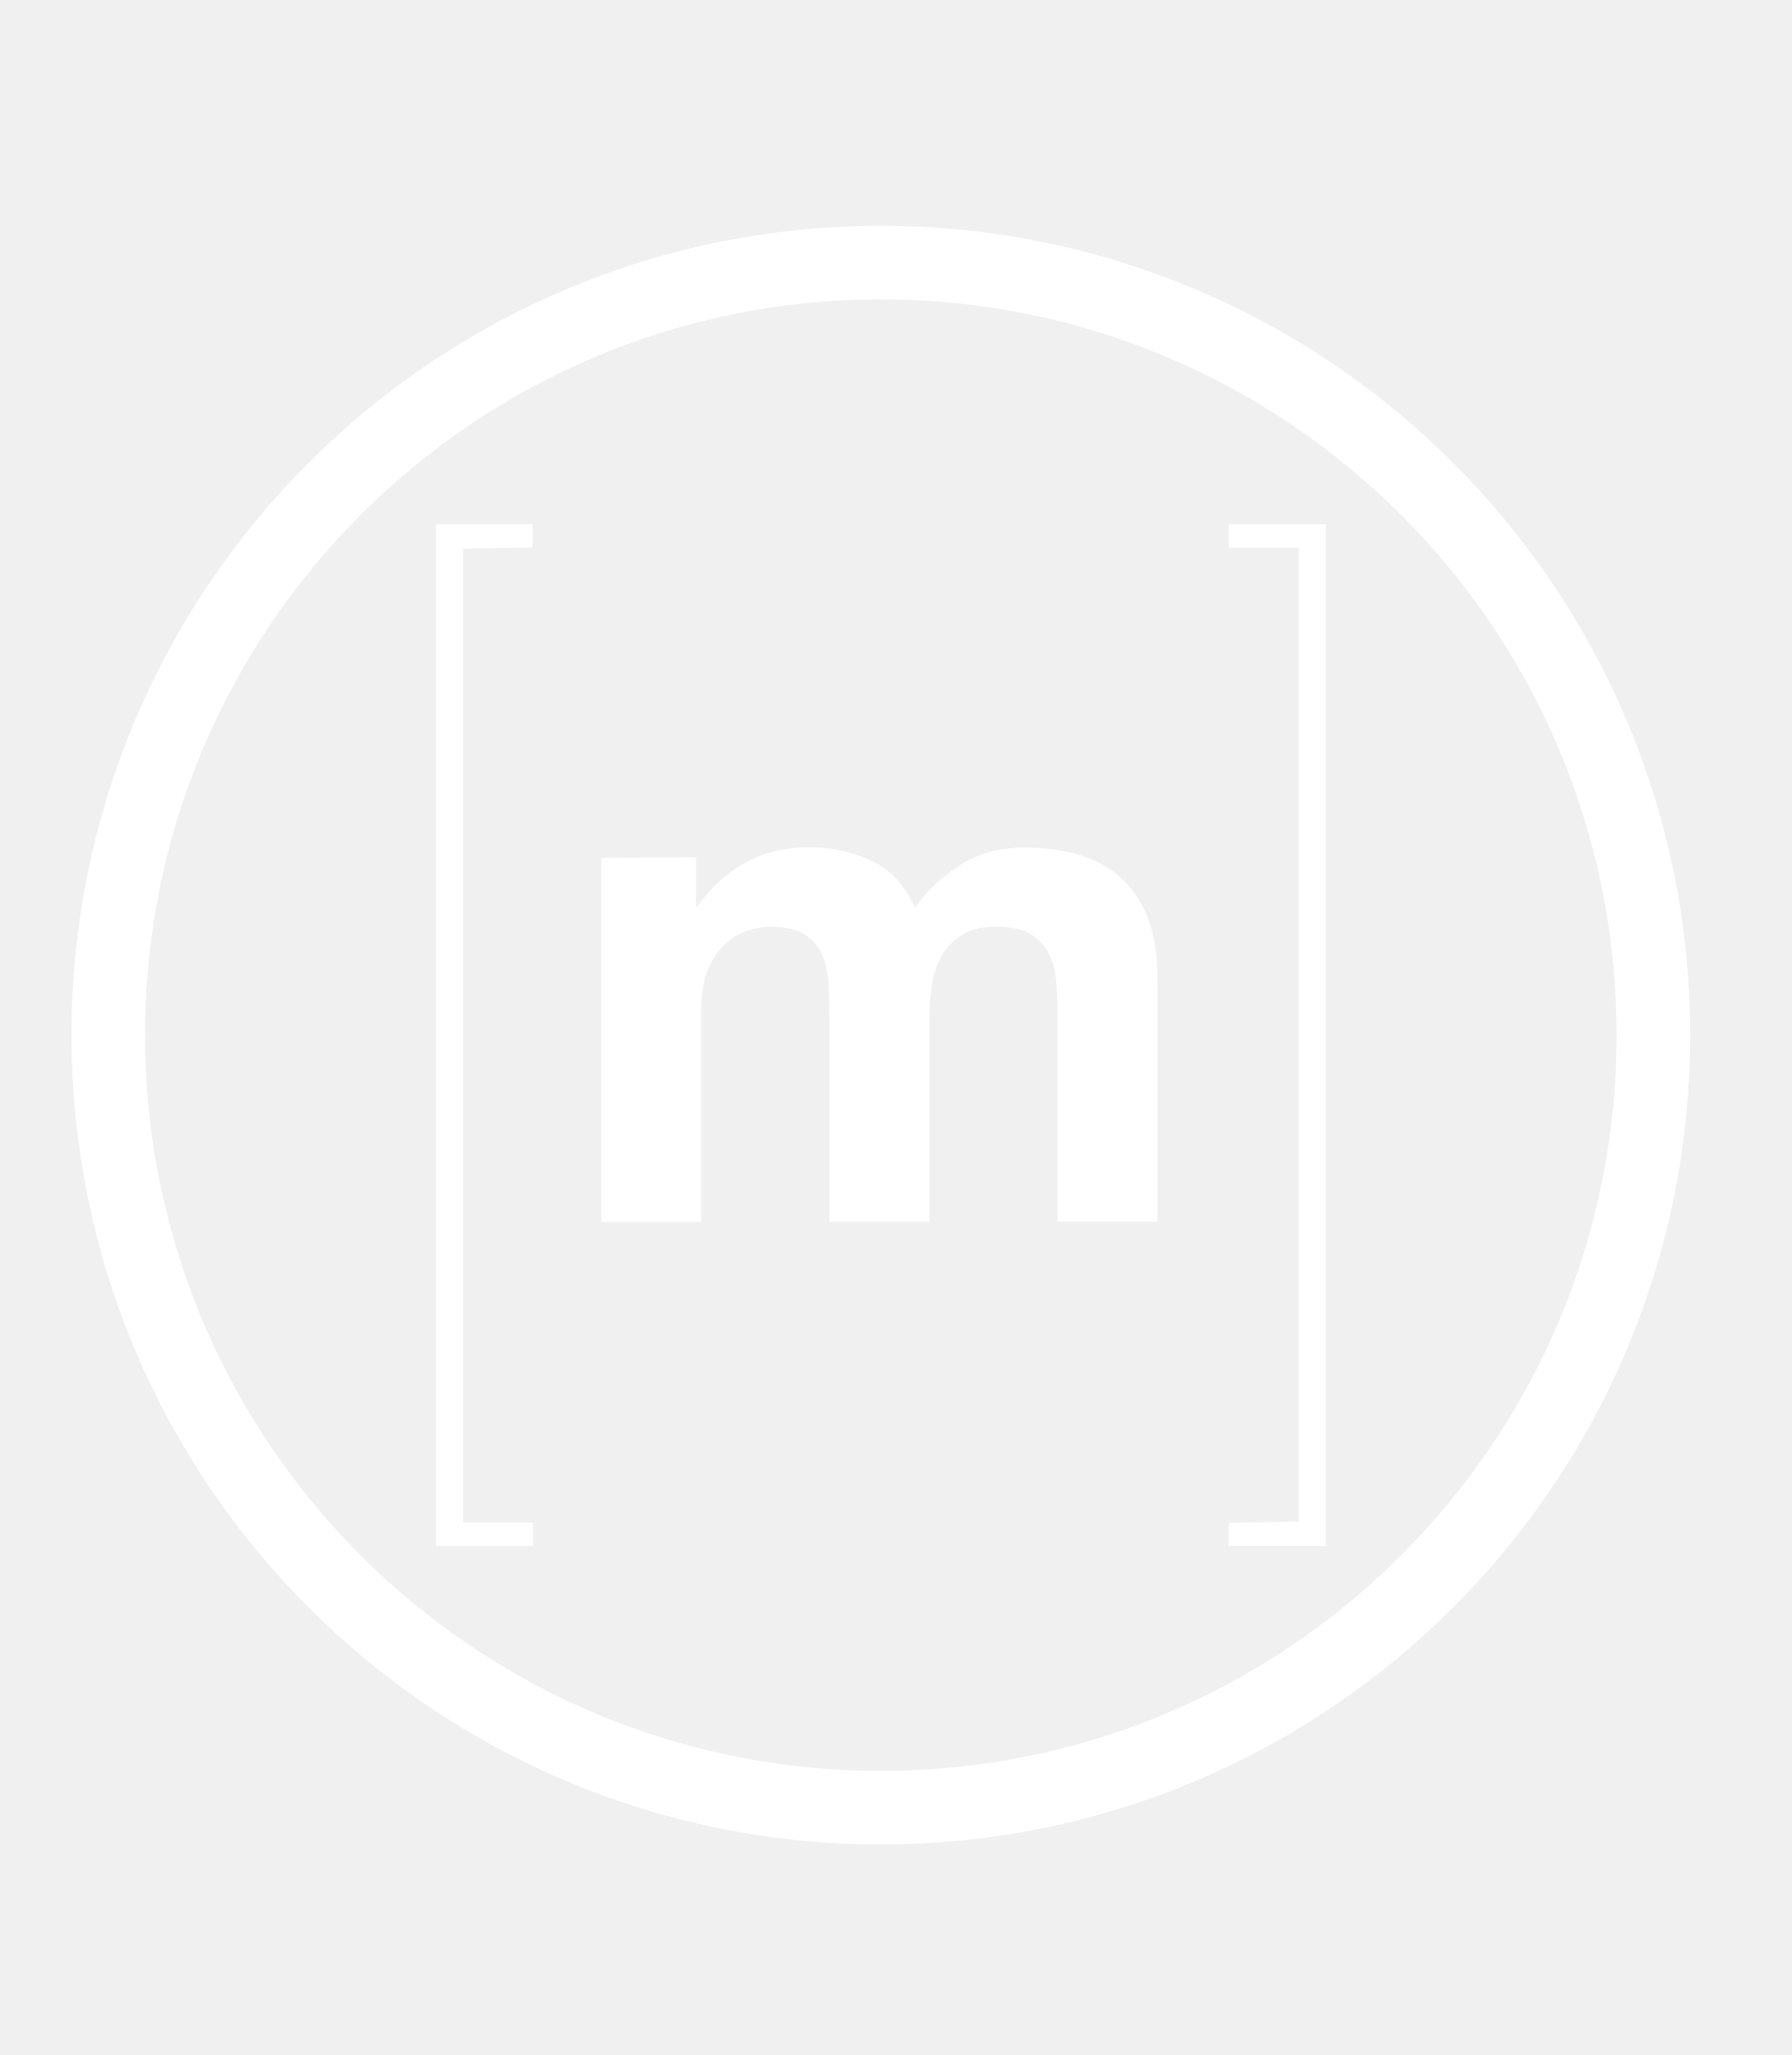
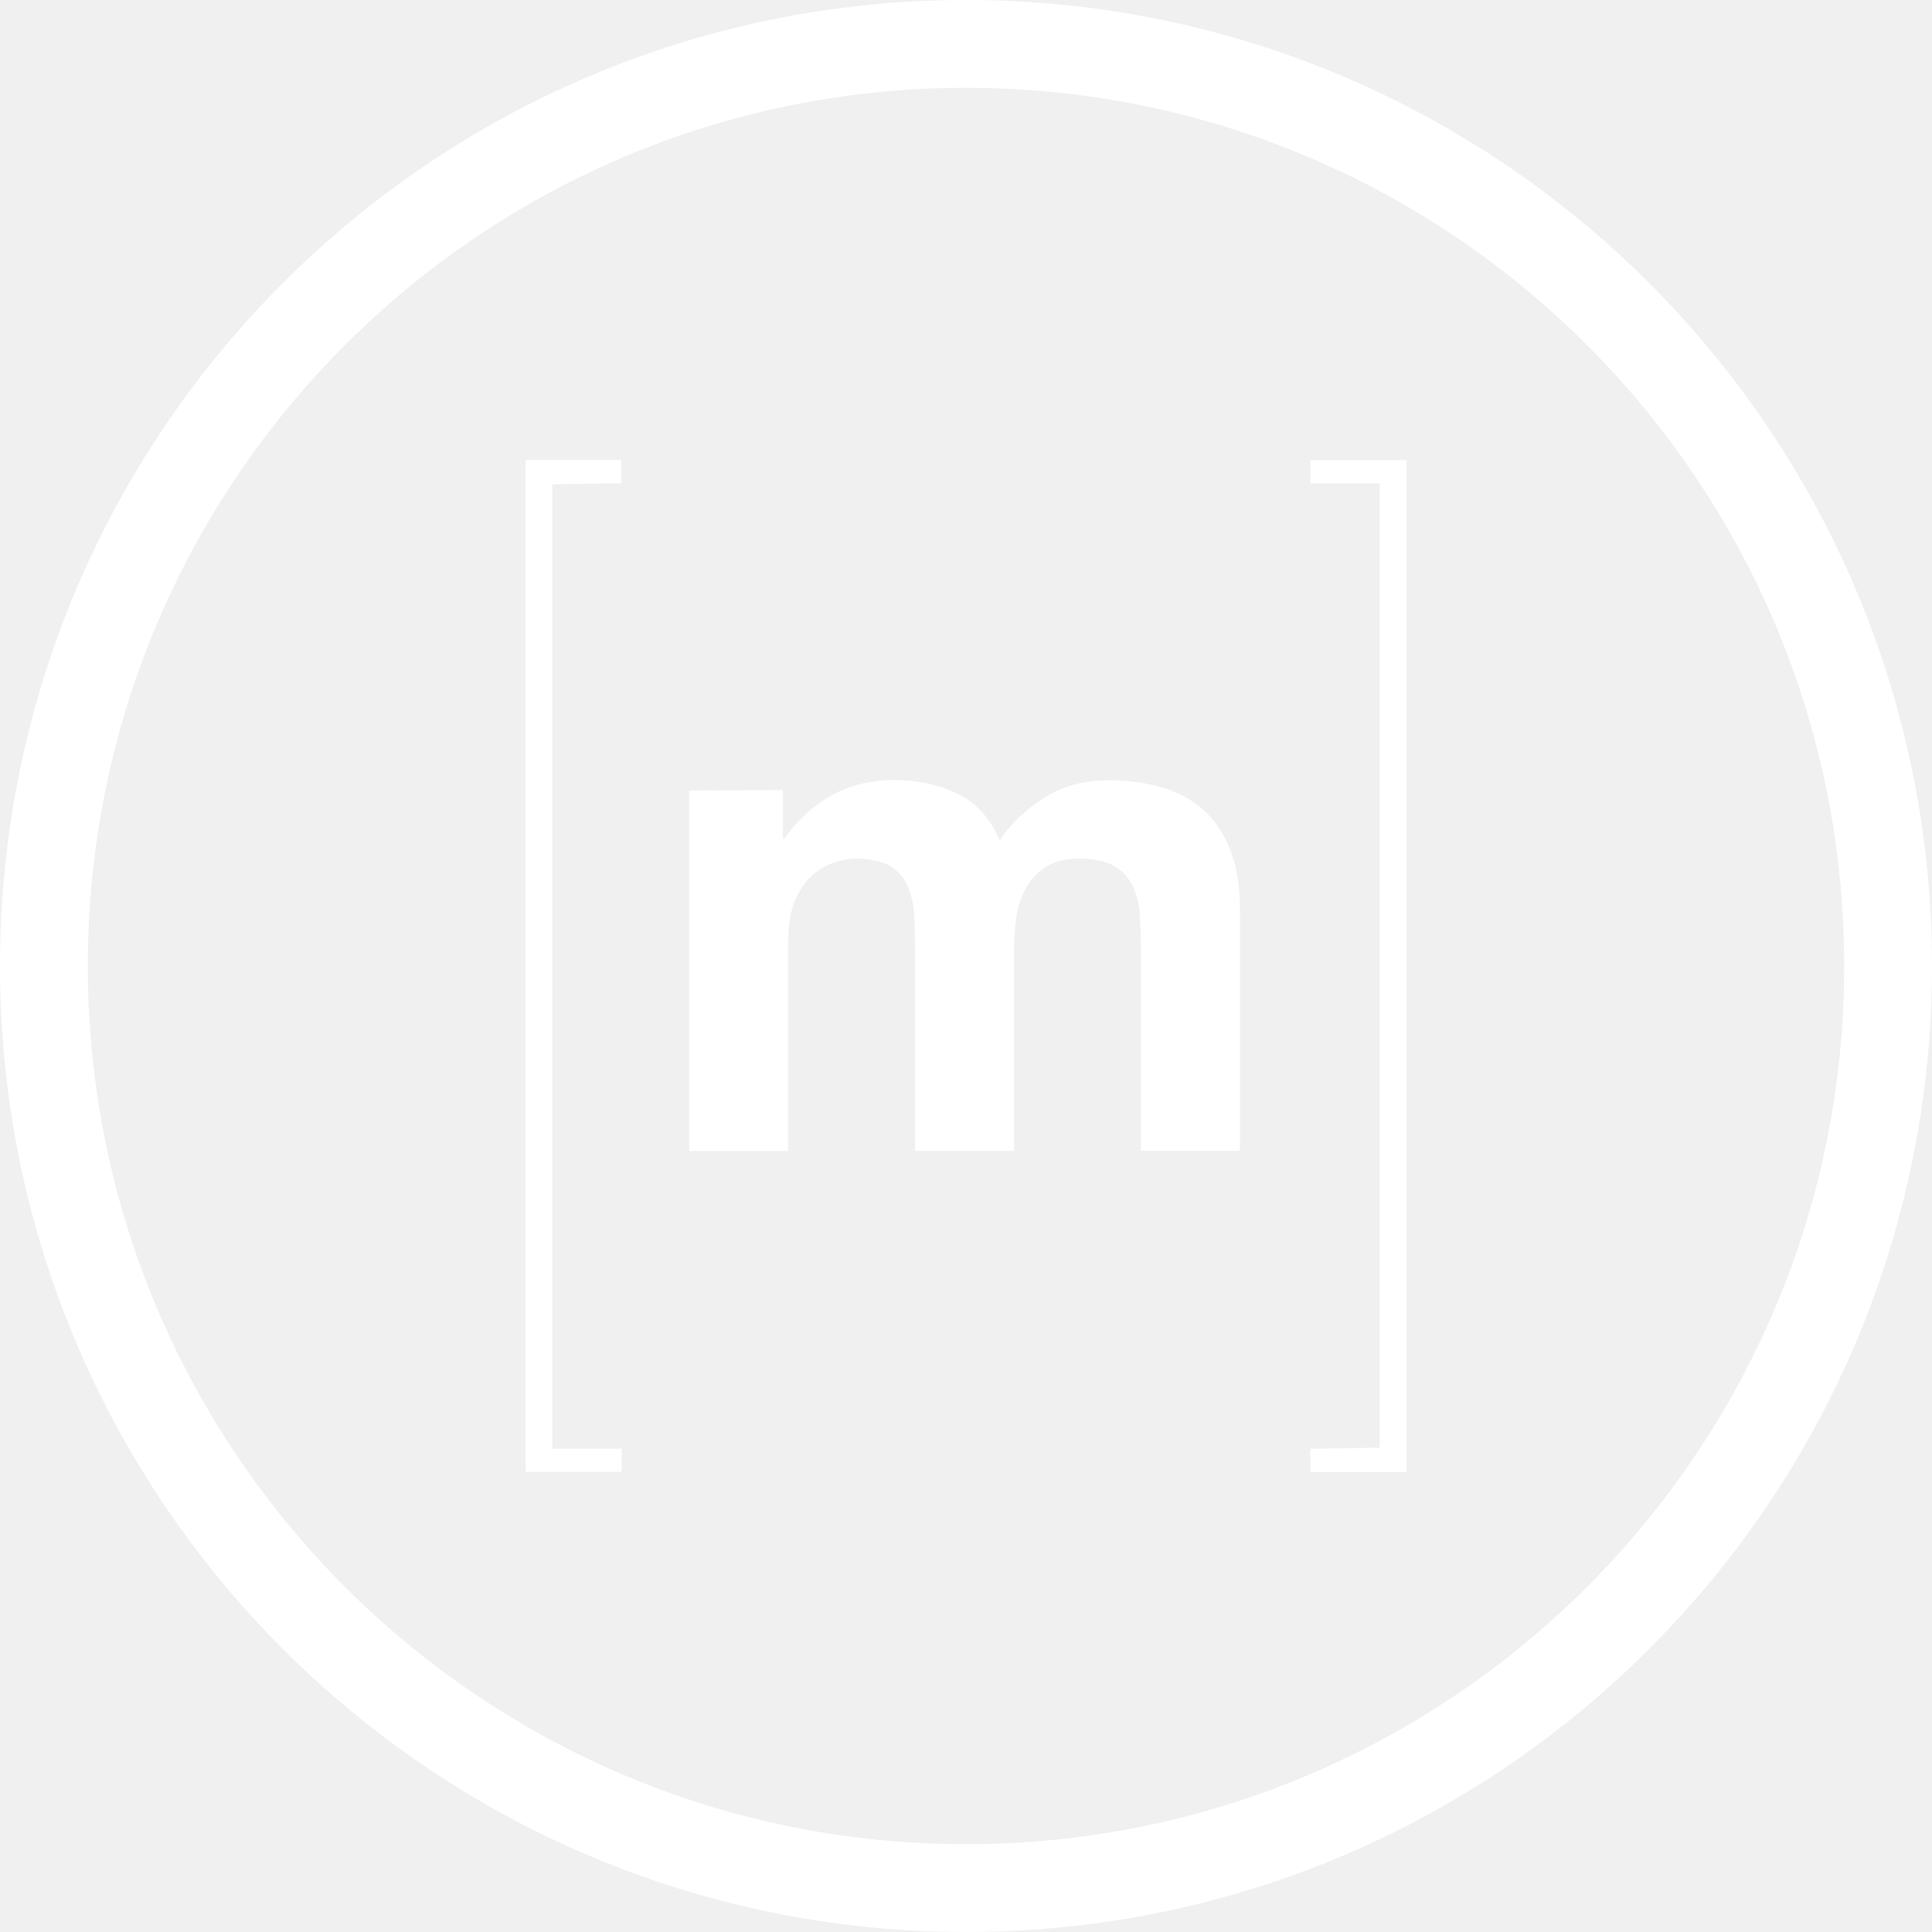
- <svg xmlns="http://www.w3.org/2000/svg" version="1.1" viewBox="0 0 27.9 32" id="svg12" xml:space="preserve">
-   <defs id="defs16" />
-   <rect id="Rectangle-Copy-22" x="29.085" y="27.832" width="19.531" height="19.531" style="fill:none;fill-rule:evenodd;stroke:none;stroke-width:0.444" />
-   <g id="g903" transform="matrix(1.290451,0,0,1.290451,-36.41815,-32.39944)">
-     <g transform="matrix(1.369197,0,0,1.369197,23.60407,-18.95448)" fill="#040404" id="g10">
-       <g id="g892" transform="matrix(0.2814239,0,0,0.2814239,7.190197,36.81019)">
-         <path d="M 27.1,31.2 V 0.7 h -2.19 v -0.732 h 3.04 v 32 h -3.04 v -0.732 z" id="path4" style="fill:#ffffff" />
-         <path d="m 8.23,10.4 v 1.54 h 0.044 c 0.385,-0.564 0.893,-1.03 1.49,-1.37 0.58,-0.323 1.25,-0.485 1.99,-0.485 0.72,0 1.38,0.14 1.97,0.42 0.595,0.279 1.05,0.771 1.36,1.48 0.338,-0.5 0.796,-0.941 1.38,-1.32 0.58,-0.383 1.27,-0.574 2.06,-0.574 0.602,0 1.16,0.074 1.67,0.22 0.514,0.148 0.954,0.383 1.32,0.707 0.366,0.323 0.653,0.746 0.859,1.27 0.205,0.522 0.308,1.15 0.308,1.89 v 7.63 h -3.13 v -6.46 c 0,-0.383 -0.015,-0.743 -0.044,-1.08 -0.021,-0.307 -0.103,-0.607 -0.242,-0.882 -0.133,-0.251 -0.336,-0.458 -0.584,-0.596 -0.257,-0.146 -0.606,-0.22 -1.05,-0.22 -0.44,0 -0.796,0.085 -1.07,0.253 -0.272,0.17 -0.485,0.39 -0.639,0.662 -0.159,0.287 -0.264,0.602 -0.308,0.927 -0.052,0.347 -0.078,0.697 -0.078,1.05 v 6.35 h -3.13 v -6.4 c 0,-0.338 -0.007,-0.673 -0.021,-1 -0.011,-0.314 -0.075,-0.623 -0.188,-0.916 -0.108,-0.277 -0.3,-0.512 -0.55,-0.673 -0.258,-0.168 -0.636,-0.253 -1.14,-0.253 -0.198,0.008 -0.394,0.042 -0.584,0.1 -0.258,0.074 -0.498,0.202 -0.705,0.374 -0.228,0.184 -0.422,0.449 -0.584,0.794 -0.161,0.346 -0.242,0.798 -0.242,1.36 v 6.62 h -3.13 v -11.4 z" id="path6" style="fill:#ffffff" />
-         <path d="m 0.936,0.732 v 30.5 h 2.19 v 0.732 h -3.04 v -32 h 3.03 v 0.732 z" id="path8" style="fill:#ffffff" />
+ <svg xmlns="http://www.w3.org/2000/svg" width="44" height="44" viewBox="0 0 44 44" version="1.1" id="svg13" xml:space="preserve">
+   <defs id="defs17" />
+   <g id="Page-1" stroke="none" stroke-width="1" fill="none" fill-rule="evenodd" style="fill:none">
+     <g id="social-copy-3" transform="translate(0,-201)" style="fill:none">
+       <g id="Group-4" style="fill:none">
+         <g id="telegram" transform="translate(0,201)" style="fill:none">
+           <rect id="Rectangle-Copy-22" x="0" y="0" width="44" height="44" style="fill:none" />
+           <path d="m 10.871,21.625 4.839,1.806 1.873,6.023 c 0.12,0.386 0.592,0.528 0.905,0.272 l 2.697,-2.199 c 0.283,-0.23 0.685,-0.242 0.981,-0.027 l 4.865,3.532 c 0.335,0.243 0.809,0.06 0.893,-0.345 l 3.564,-17.142 c 0.092,-0.442 -0.343,-0.811 -0.764,-0.648 l -19.859,7.661 c -0.49,0.189 -0.486,0.883 0.006,1.067 z m 6.41,0.845 9.457,-5.824 c 0.17,-0.104 0.345,0.125 0.199,0.261 l -7.805,7.255 c -0.274,0.255 -0.451,0.597 -0.501,0.968 l -0.266,1.97 c -0.035,0.263 -0.405,0.289 -0.477,0.035 l -1.022,-3.593 c -0.117,-0.41 0.054,-0.847 0.416,-1.071 z" id="XMLID_497_" fill="#ffffff" fill-rule="nonzero" style="fill:none" />
+           <circle id="Oval" stroke="#ffffff" stroke-width="2" cx="22" cy="22" r="21" style="fill:none" />
+         </g>
      </g>
    </g>
-     <circle id="Oval" stroke="#ffffff" stroke-width="0.888" cx="38.85" cy="37.598" r="9.322" style="fill:none;fill-rule:evenodd" />
+   </g>
+   <style id="style844">.st0{fill:#FFFFFF;}</style>
+   <g transform="matrix(2.558703,0,0,2.558703,-6.491665,-83.68316)" fill="#040404" id="g10">
+     <g id="g892" transform="matrix(0.2814239,0,0,0.2814239,7.190197,36.81019)">
+       <path d="M 27.1,31.2 V 0.7 h -2.19 v -0.732 h 3.04 v 32 h -3.04 v -0.732 z" id="path4" style="fill:#ffffff" />
+       <path d="m 8.23,10.4 v 1.54 h 0.044 c 0.385,-0.564 0.893,-1.03 1.49,-1.37 0.58,-0.323 1.25,-0.485 1.99,-0.485 0.72,0 1.38,0.14 1.97,0.42 0.595,0.279 1.05,0.771 1.36,1.48 0.338,-0.5 0.796,-0.941 1.38,-1.32 0.58,-0.383 1.27,-0.574 2.06,-0.574 0.602,0 1.16,0.074 1.67,0.22 0.514,0.148 0.954,0.383 1.32,0.707 0.366,0.323 0.653,0.746 0.859,1.27 0.205,0.522 0.308,1.15 0.308,1.89 v 7.63 h -3.13 v -6.46 c 0,-0.383 -0.015,-0.743 -0.044,-1.08 -0.021,-0.307 -0.103,-0.607 -0.242,-0.882 -0.133,-0.251 -0.336,-0.458 -0.584,-0.596 -0.257,-0.146 -0.606,-0.22 -1.05,-0.22 -0.44,0 -0.796,0.085 -1.07,0.253 -0.272,0.17 -0.485,0.39 -0.639,0.662 -0.159,0.287 -0.264,0.602 -0.308,0.927 -0.052,0.347 -0.078,0.697 -0.078,1.05 v 6.35 h -3.13 v -6.4 c 0,-0.338 -0.007,-0.673 -0.021,-1 -0.011,-0.314 -0.075,-0.623 -0.188,-0.916 -0.108,-0.277 -0.3,-0.512 -0.55,-0.673 -0.258,-0.168 -0.636,-0.253 -1.14,-0.253 -0.198,0.008 -0.394,0.042 -0.584,0.1 -0.258,0.074 -0.498,0.202 -0.705,0.374 -0.228,0.184 -0.422,0.449 -0.584,0.794 -0.161,0.346 -0.242,0.798 -0.242,1.36 v 6.62 h -3.13 v -11.4 z" id="path6" style="fill:#ffffff" />
+       <path d="m 0.936,0.732 v 30.5 h 2.19 v 0.732 h -3.04 v -32 h 3.03 v 0.732 z" id="path8" style="fill:#ffffff" />
+     </g>
  </g>
</svg>
